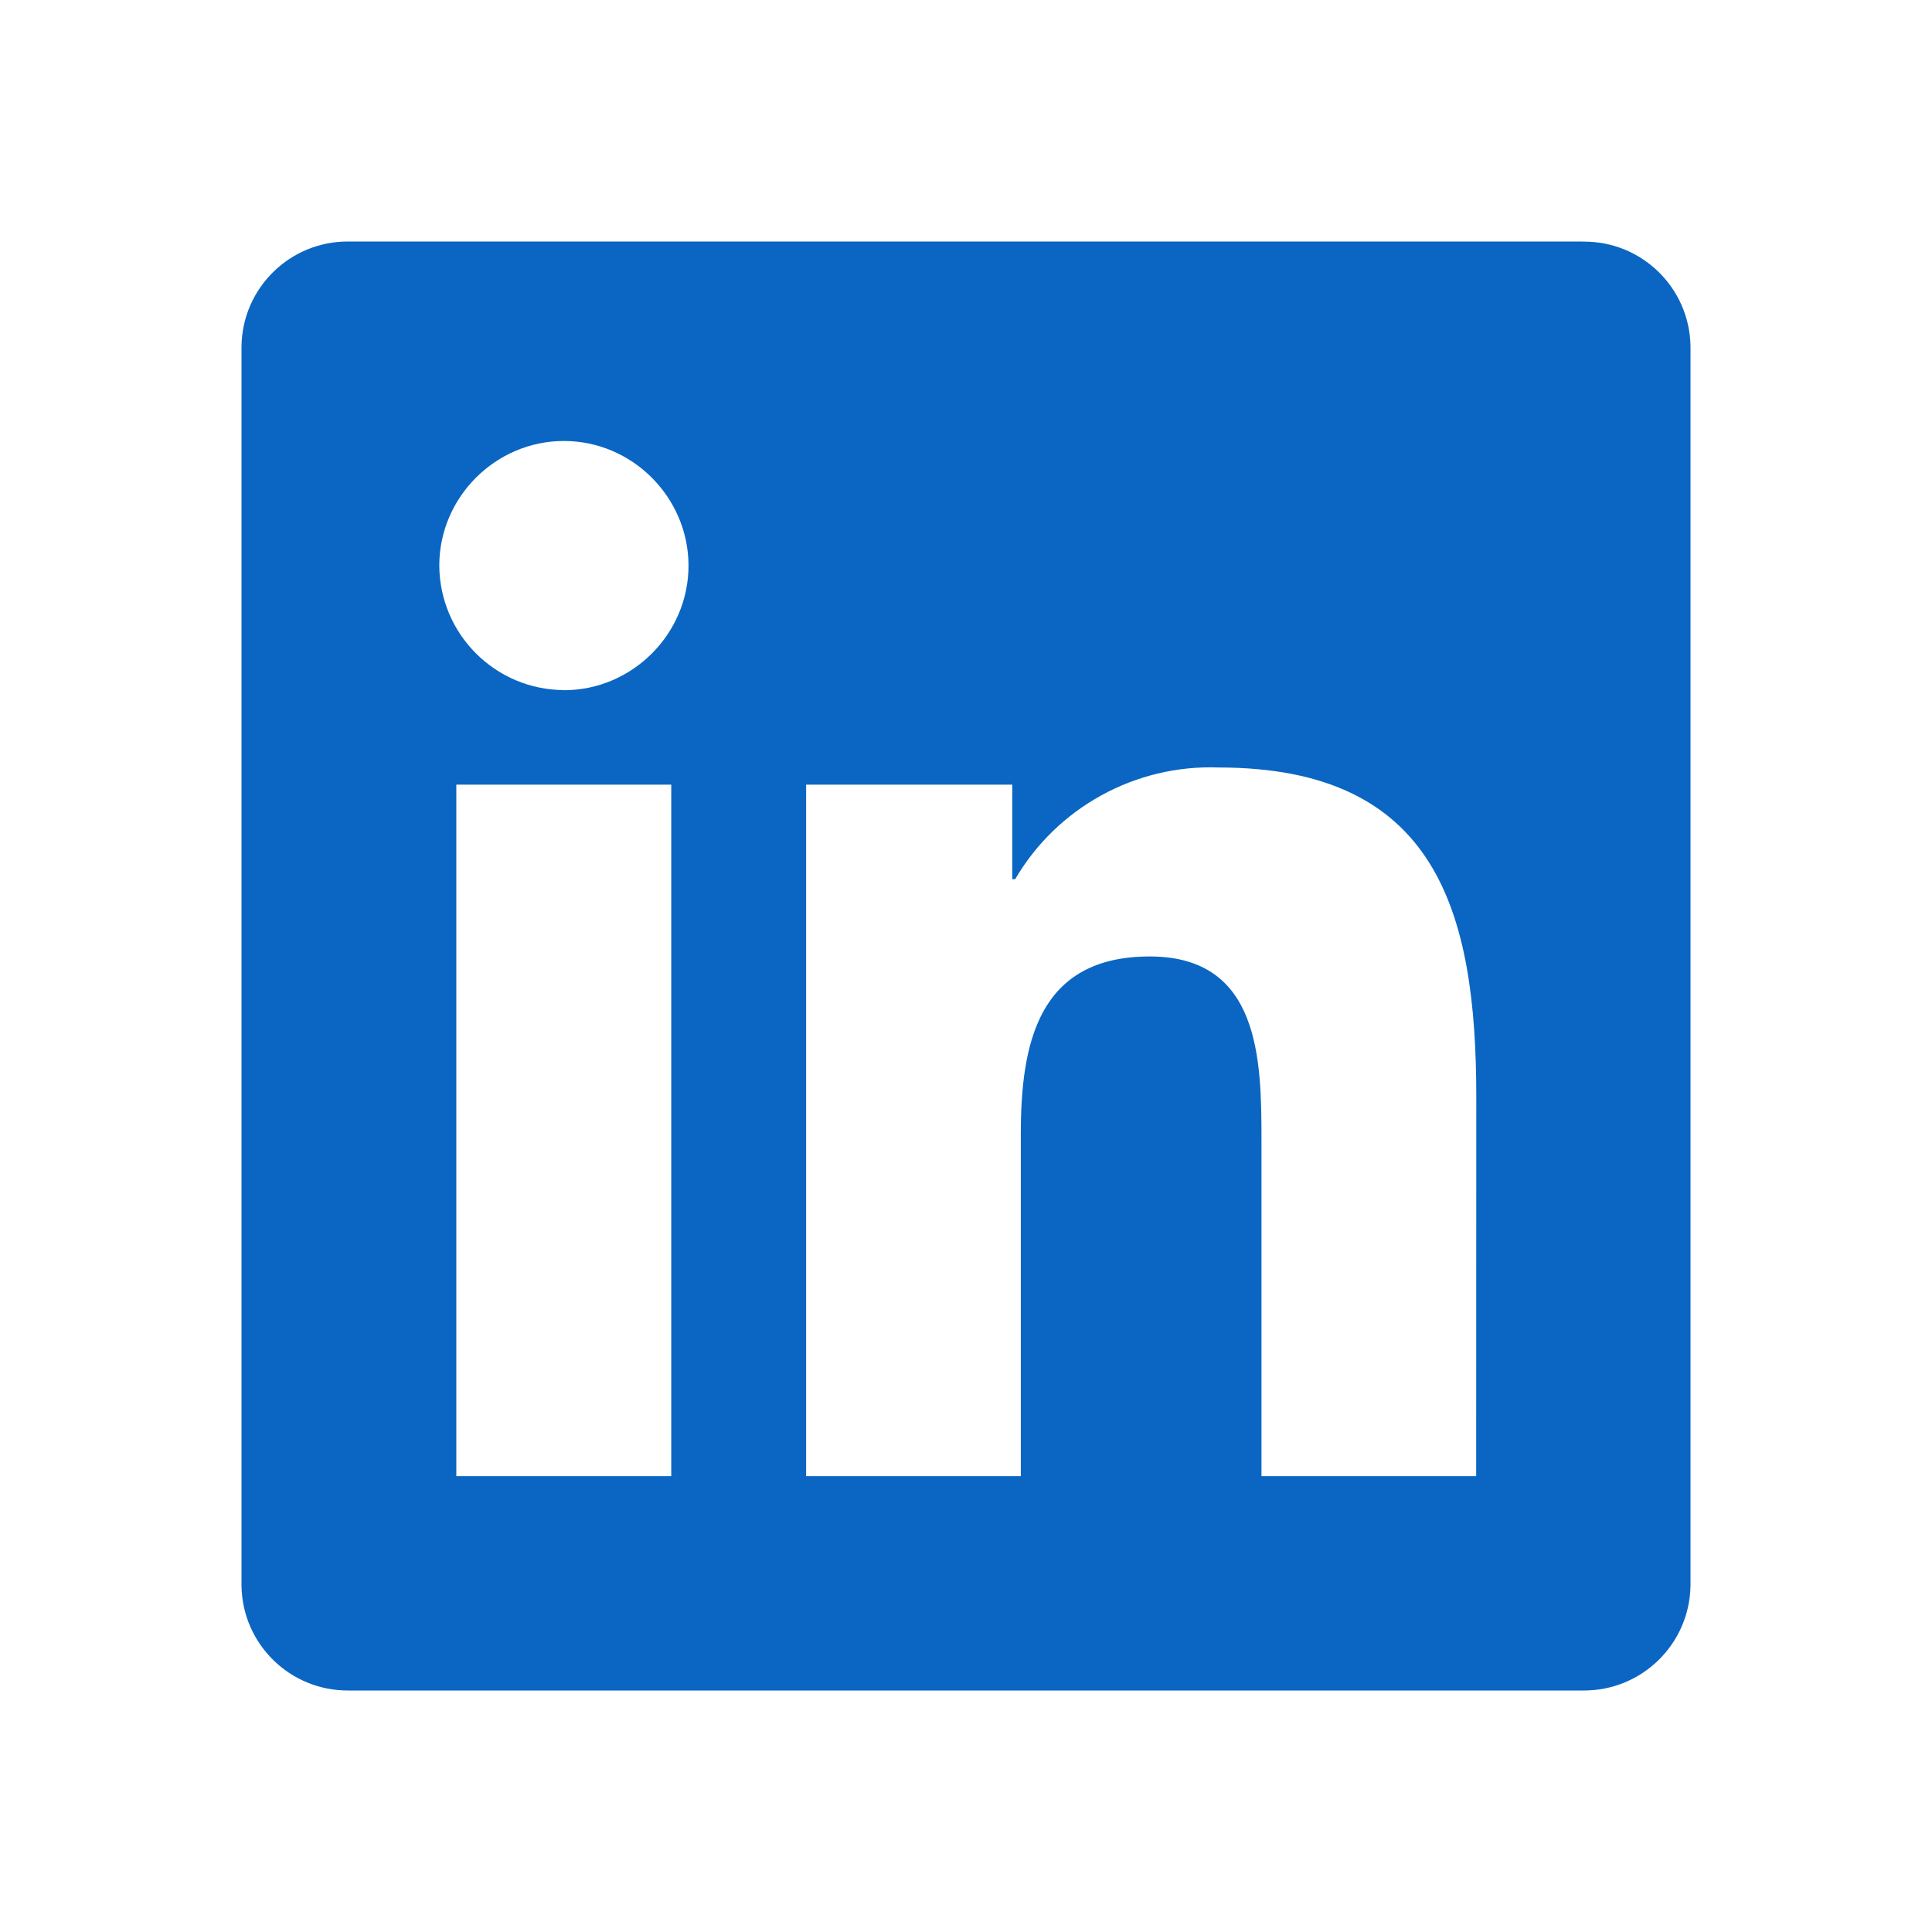
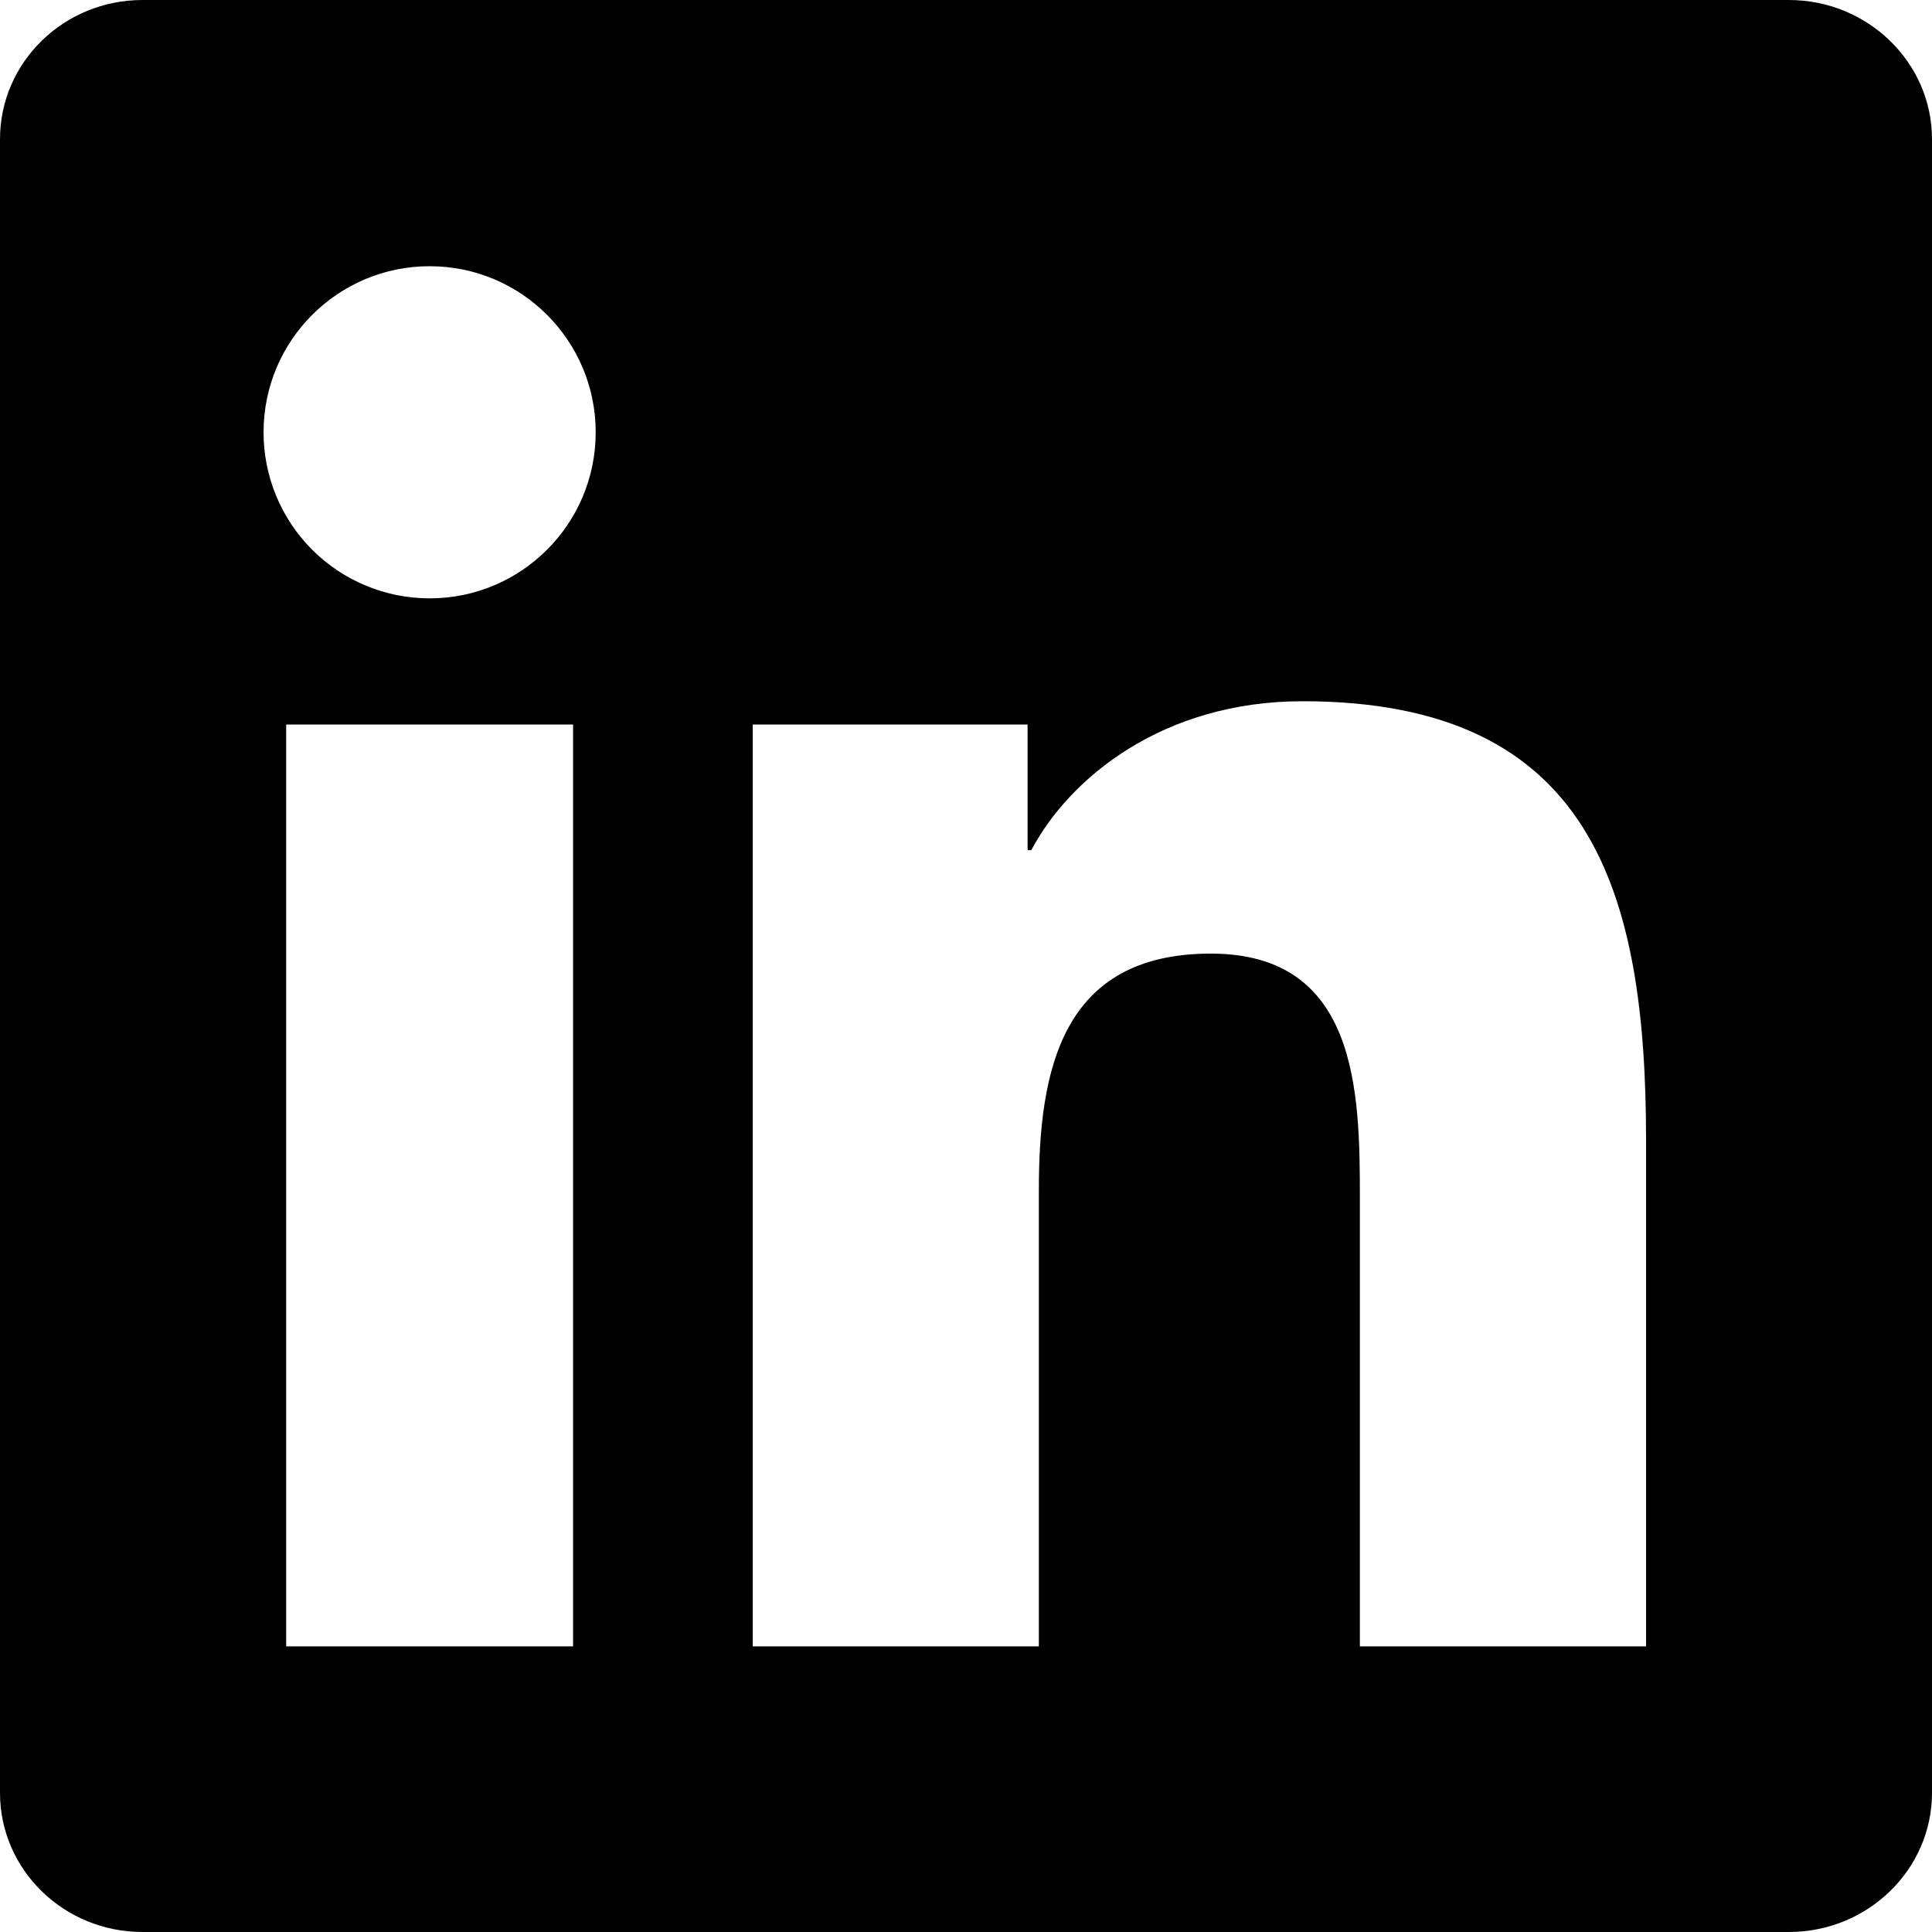
- <svg xmlns="http://www.w3.org/2000/svg" width="800px" height="800px" viewBox="0 0 16 16" fill="none">
-   <path fill="#0A66C2" d="M12.225 12.225h-1.778V9.44c0-.664-.012-1.519-.925-1.519-.926 0-1.068.724-1.068 1.47v2.834H6.676V6.498h1.707v.783h.024c.348-.594.996-.95 1.684-.925 1.802 0 2.135 1.185 2.135 2.728l-.001 3.14zM4.67 5.715a1.037 1.037 0 01-1.032-1.031c0-.566.466-1.032 1.032-1.032.566 0 1.031.466 1.032 1.032 0 .566-.466 1.032-1.032 1.032zm.889 6.51h-1.78V6.498h1.78v5.727zM13.11 2H2.885A.88.88 0 002 2.866v10.268a.88.88 0 00.885.866h10.226a.882.882 0 00.889-.866V2.865a.88.88 0 00-.889-.864z" />
+ <svg xmlns="http://www.w3.org/2000/svg" viewBox="0 0 24 24" fill="#000000" aria-label="LinkedIn">
+   <path d="M20.447 20.452h-3.554v-5.569c0-1.328-.027-3.037-1.852-3.037-1.853 0-2.136 1.445-2.136 2.939v5.667H9.351V9h3.414v1.561h.046c.477-.9 1.637-1.85 3.37-1.85 3.601 0 4.267 2.37 4.267 5.455v6.286zM5.337 7.433a2.062 2.062 0 0 1-2.063-2.065 2.063 2.063 0 1 1 2.063 2.065zm1.782 13.019H3.555V9h3.564v11.452zM22.225 0H1.771C.792 0 0 .774 0 1.729v20.542C0 23.227.792 24 1.771 24h20.451C23.2 24 24 23.227 24 22.271V1.729C24 .774 23.2 0 22.222 0h.003z" />
</svg>
